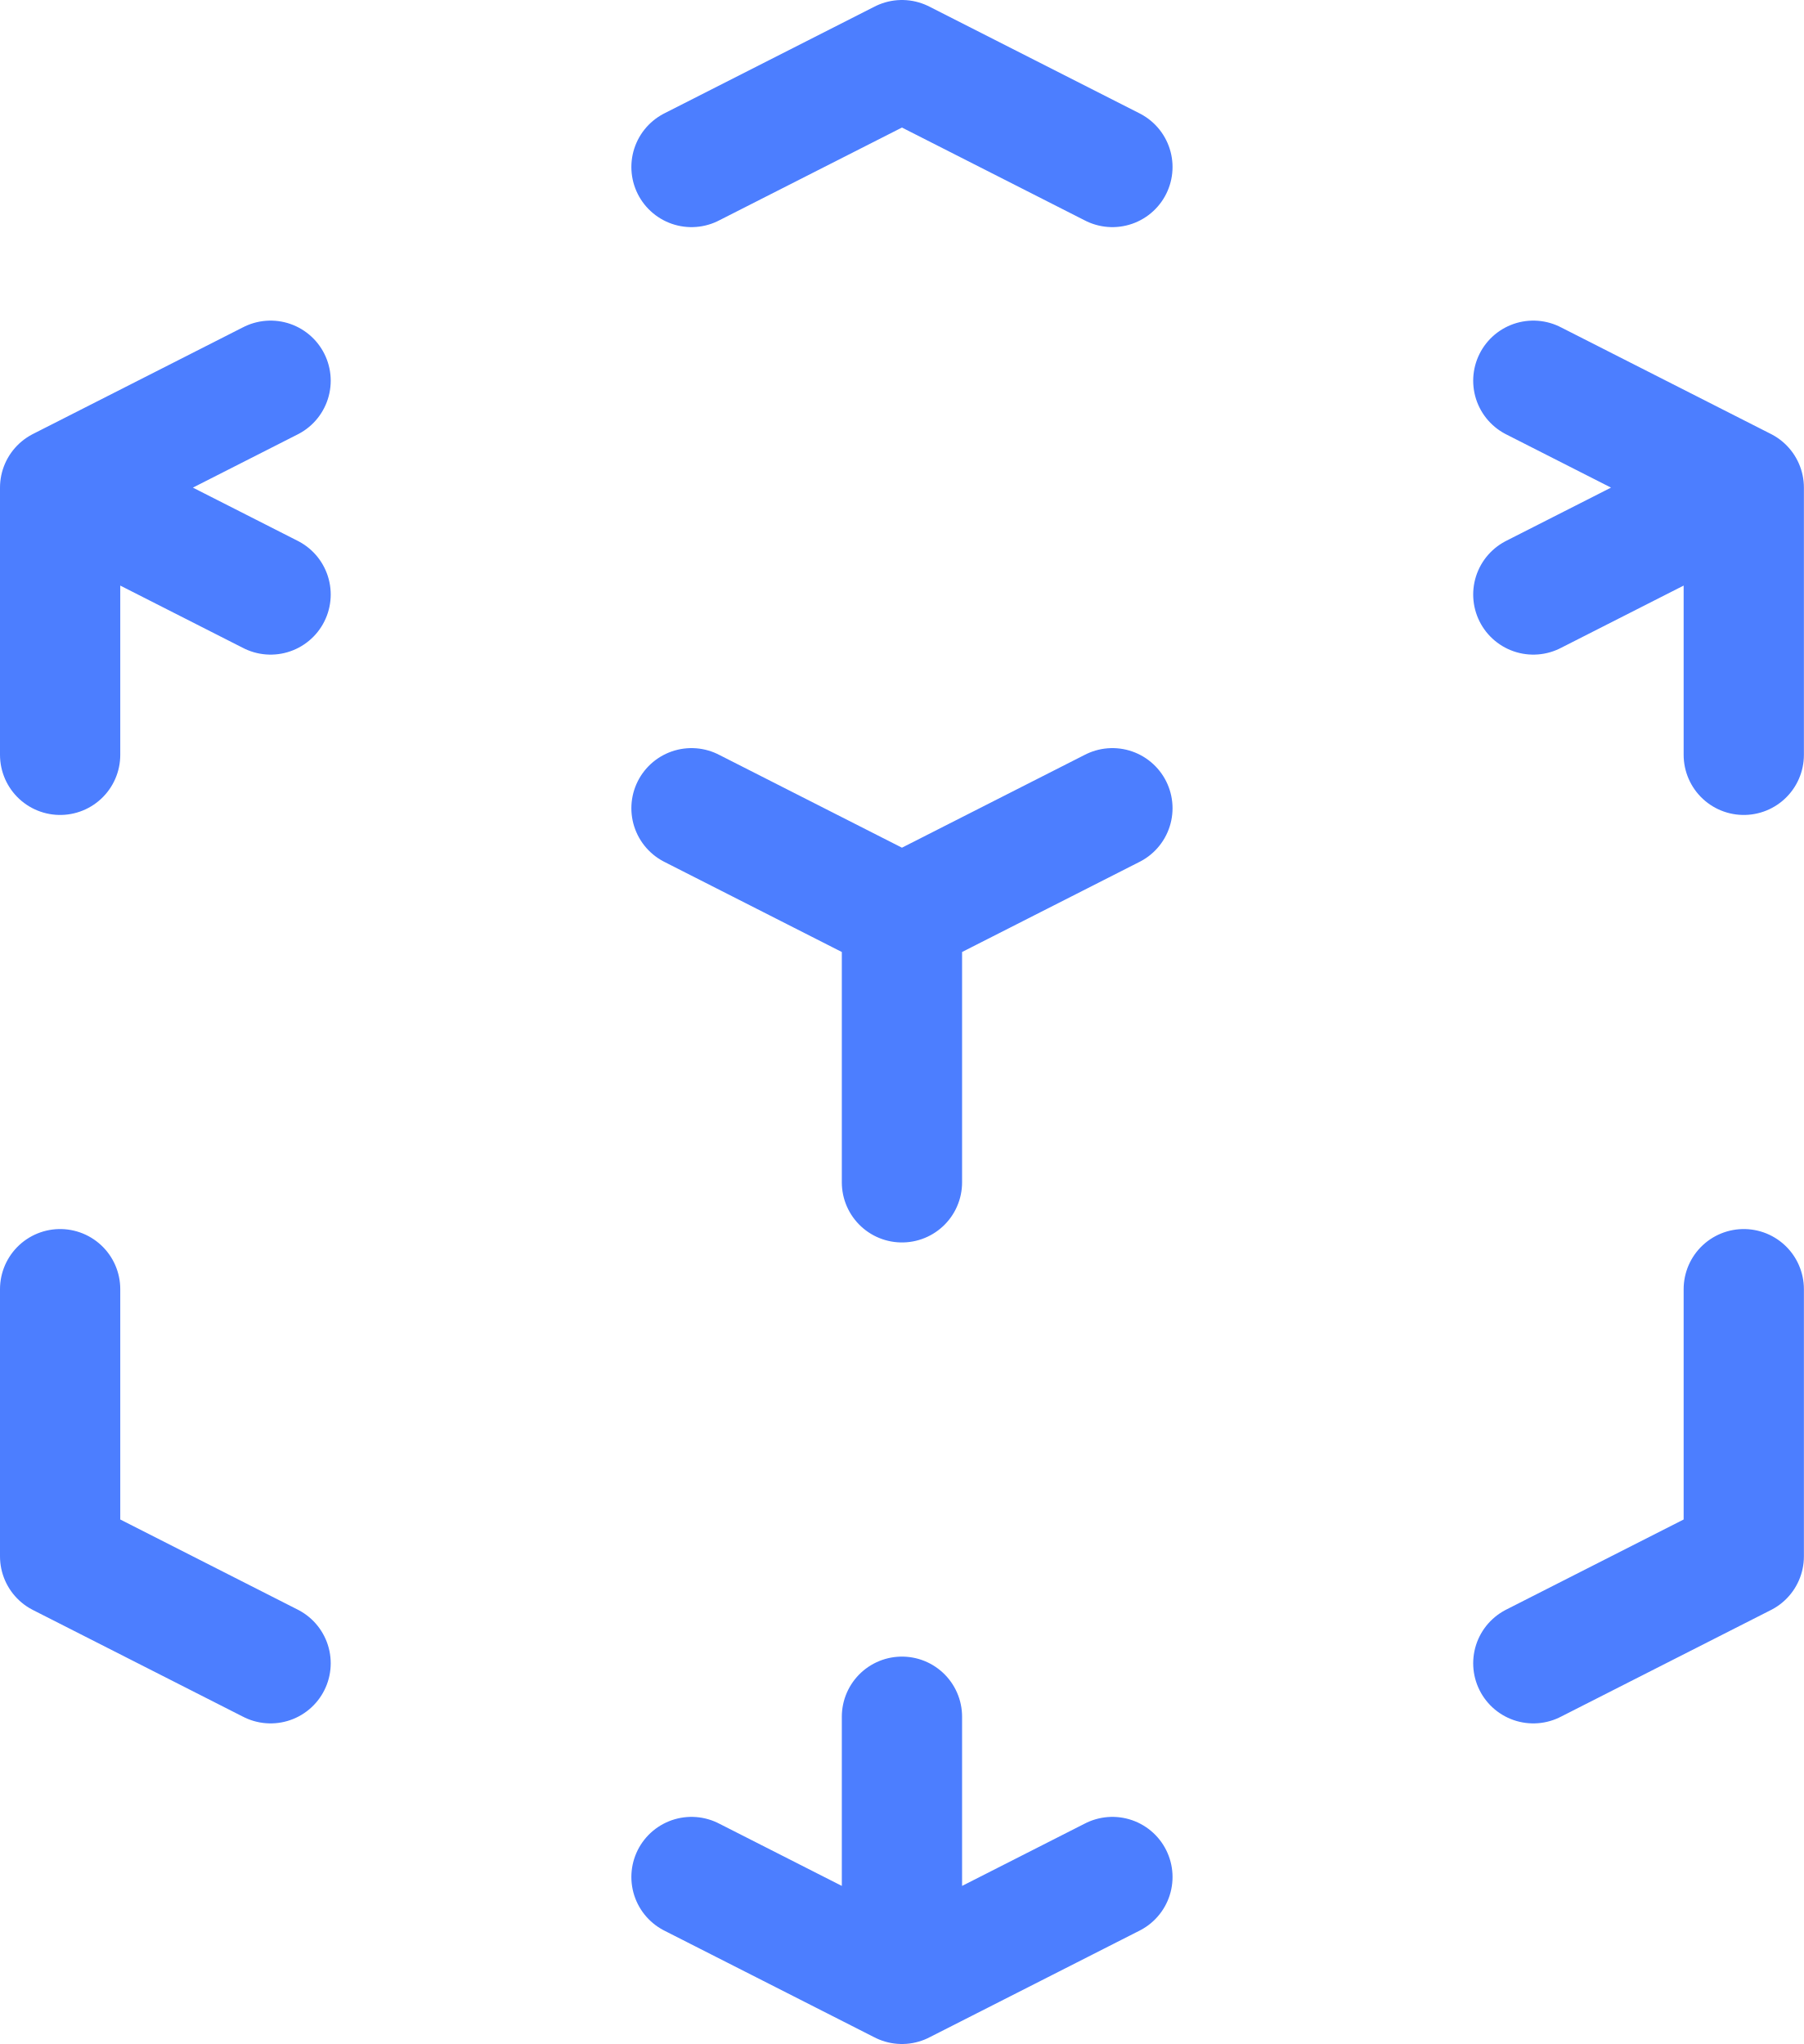
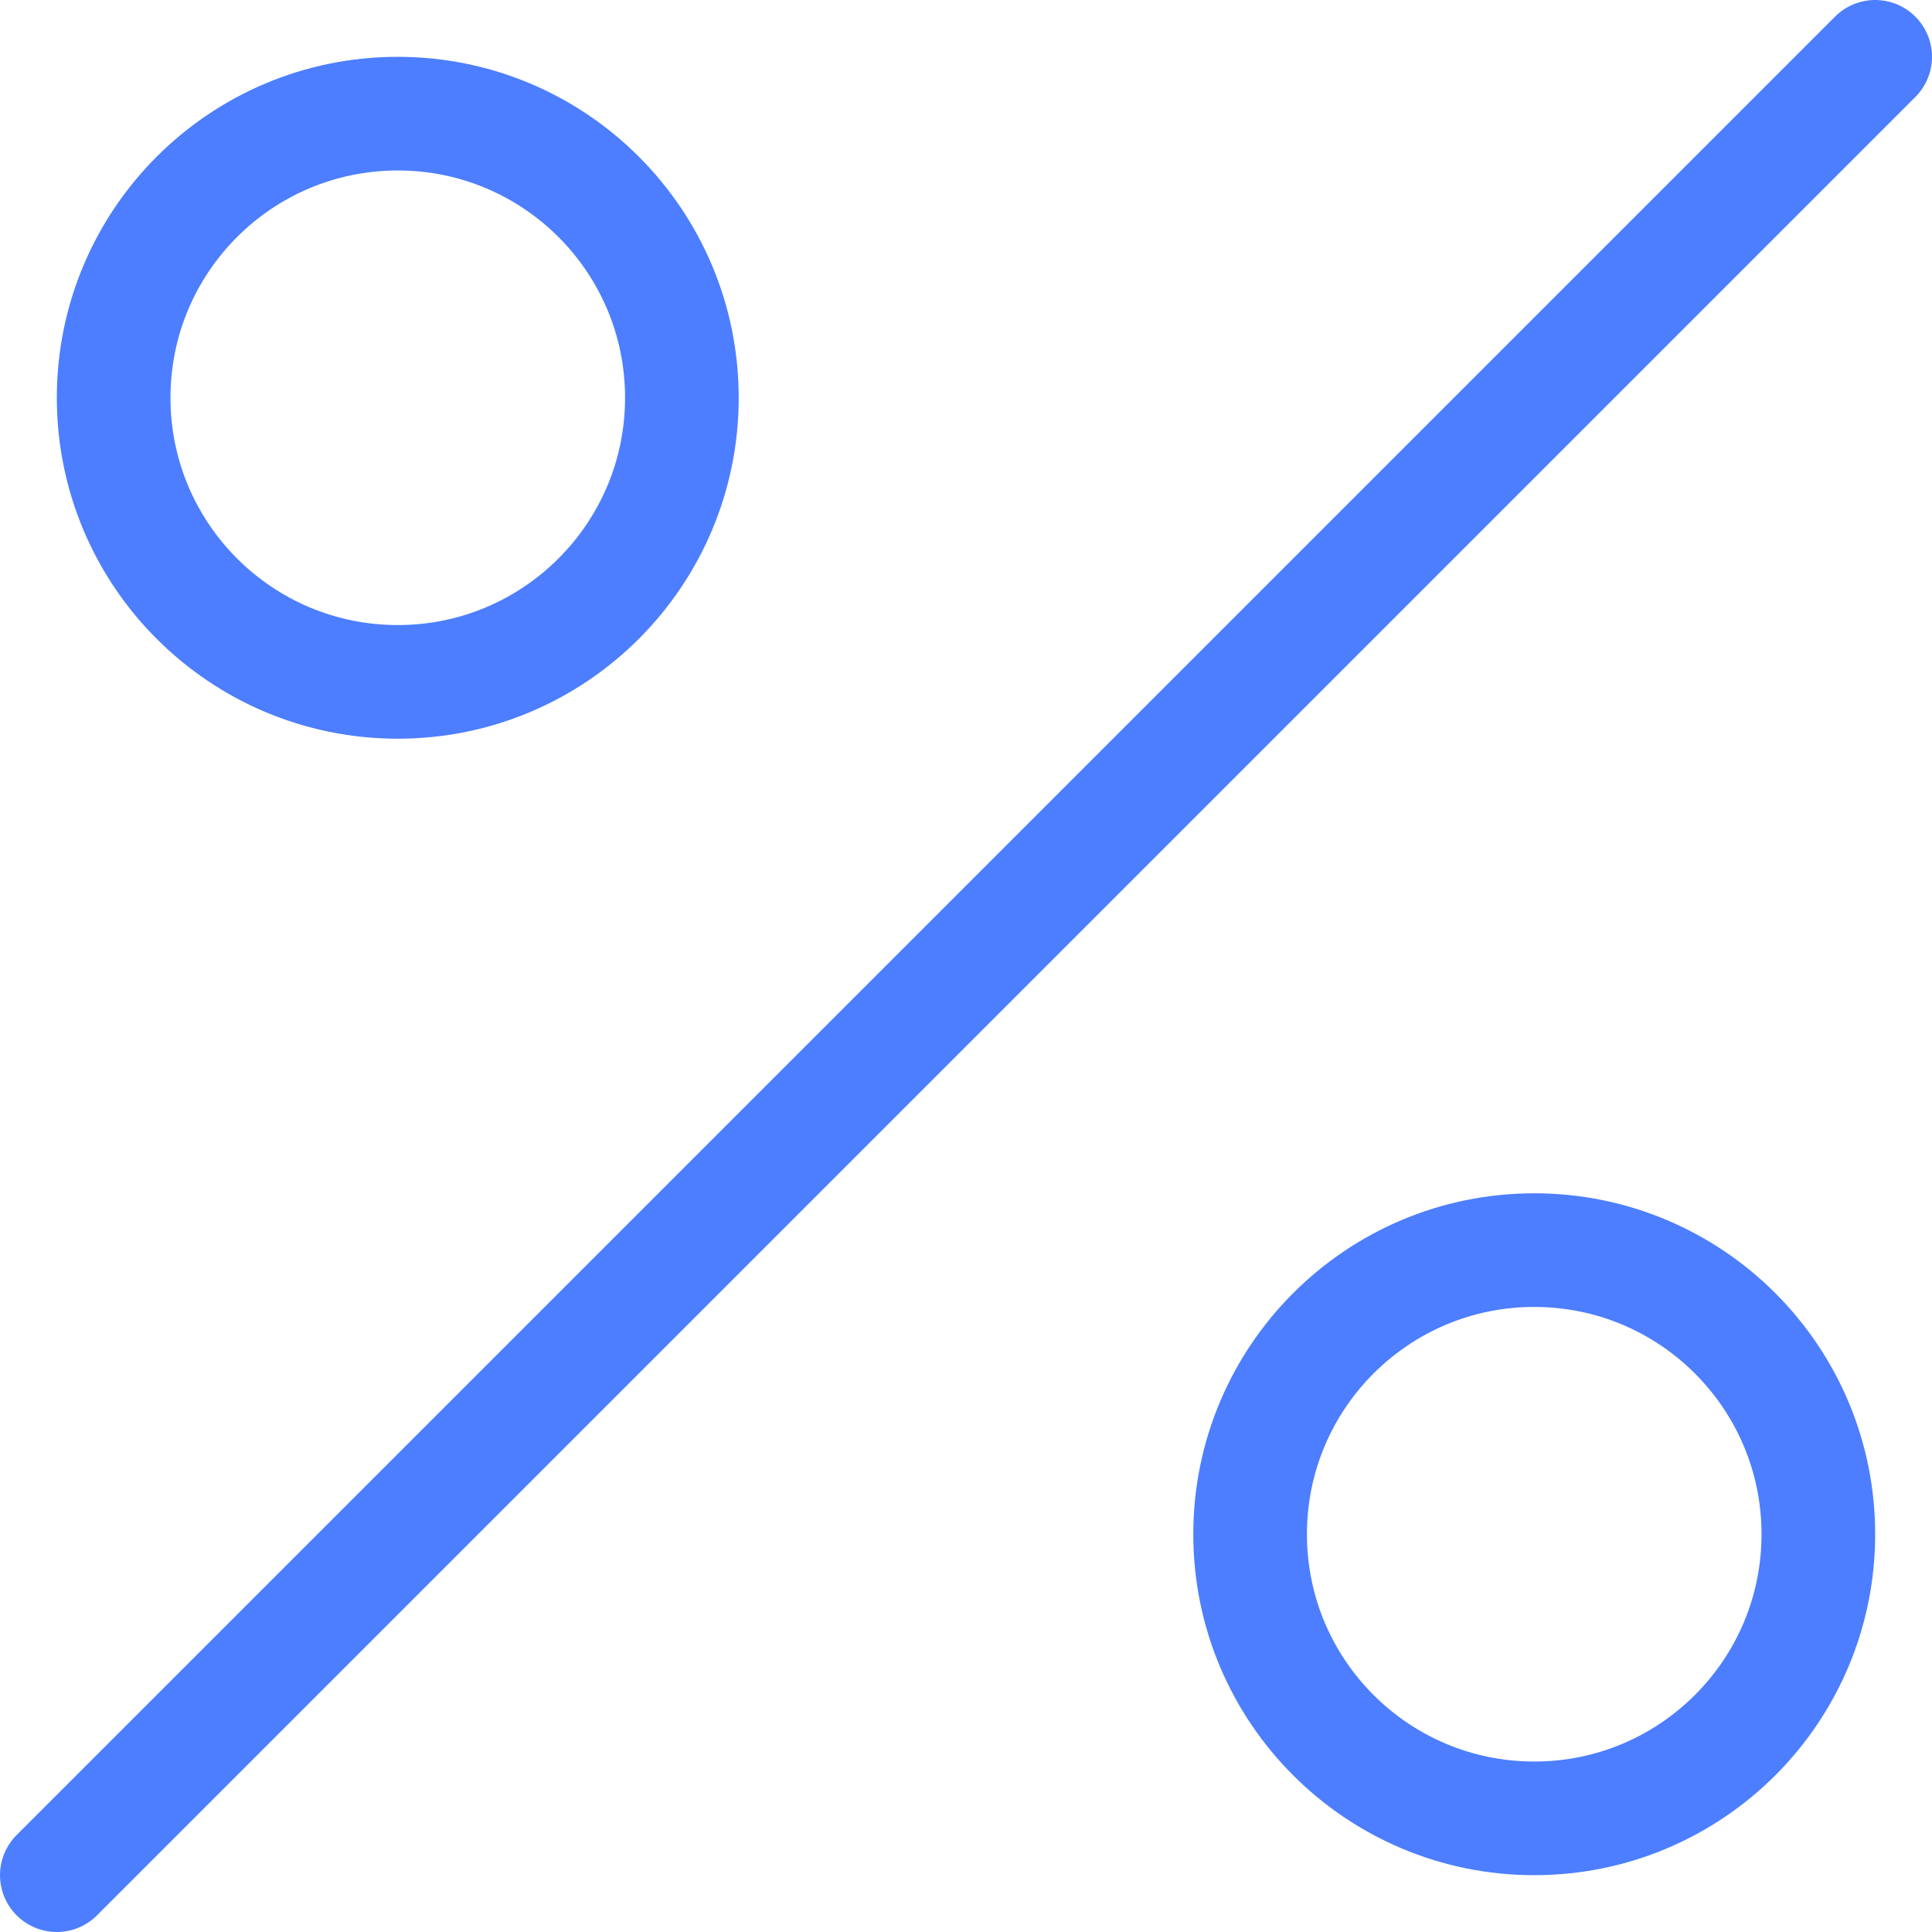
- <svg xmlns="http://www.w3.org/2000/svg" viewBox="0 0 30 34" fill="none">
-   <path d="M15 33L11.5 31.222M15 33L18.5 31.222M15 33V28.556M4.5 27.667L1 25.889V21.444M1 12.556V8.111M1 8.111L4.5 6.333M1 8.111L4.5 9.889M11.5 2.778L15 1L18.5 2.778M25.5 6.333L29 8.111M29 8.111L25.5 9.889M29 8.111V12.556M15 15.222L11.5 13.444M15 15.222L18.5 13.444M15 15.222V19.667M25.5 27.667L29 25.889V21.444" stroke="#4C7EFF" stroke-width="2" stroke-linecap="round" stroke-linejoin="round" />
+ <svg xmlns="http://www.w3.org/2000/svg" viewBox="0 0 34 34" fill="none">
+   <path d="M33 1L1 33" stroke="#4C7EFF" stroke-width="2" stroke-linecap="round" stroke-linejoin="round" />
+   <circle cx="7" cy="7" r="5" stroke="#4C7EFF" stroke-width="2" />
+   <circle cx="27" cy="27" r="5" stroke="#4C7EFF" stroke-width="2" />
</svg>
